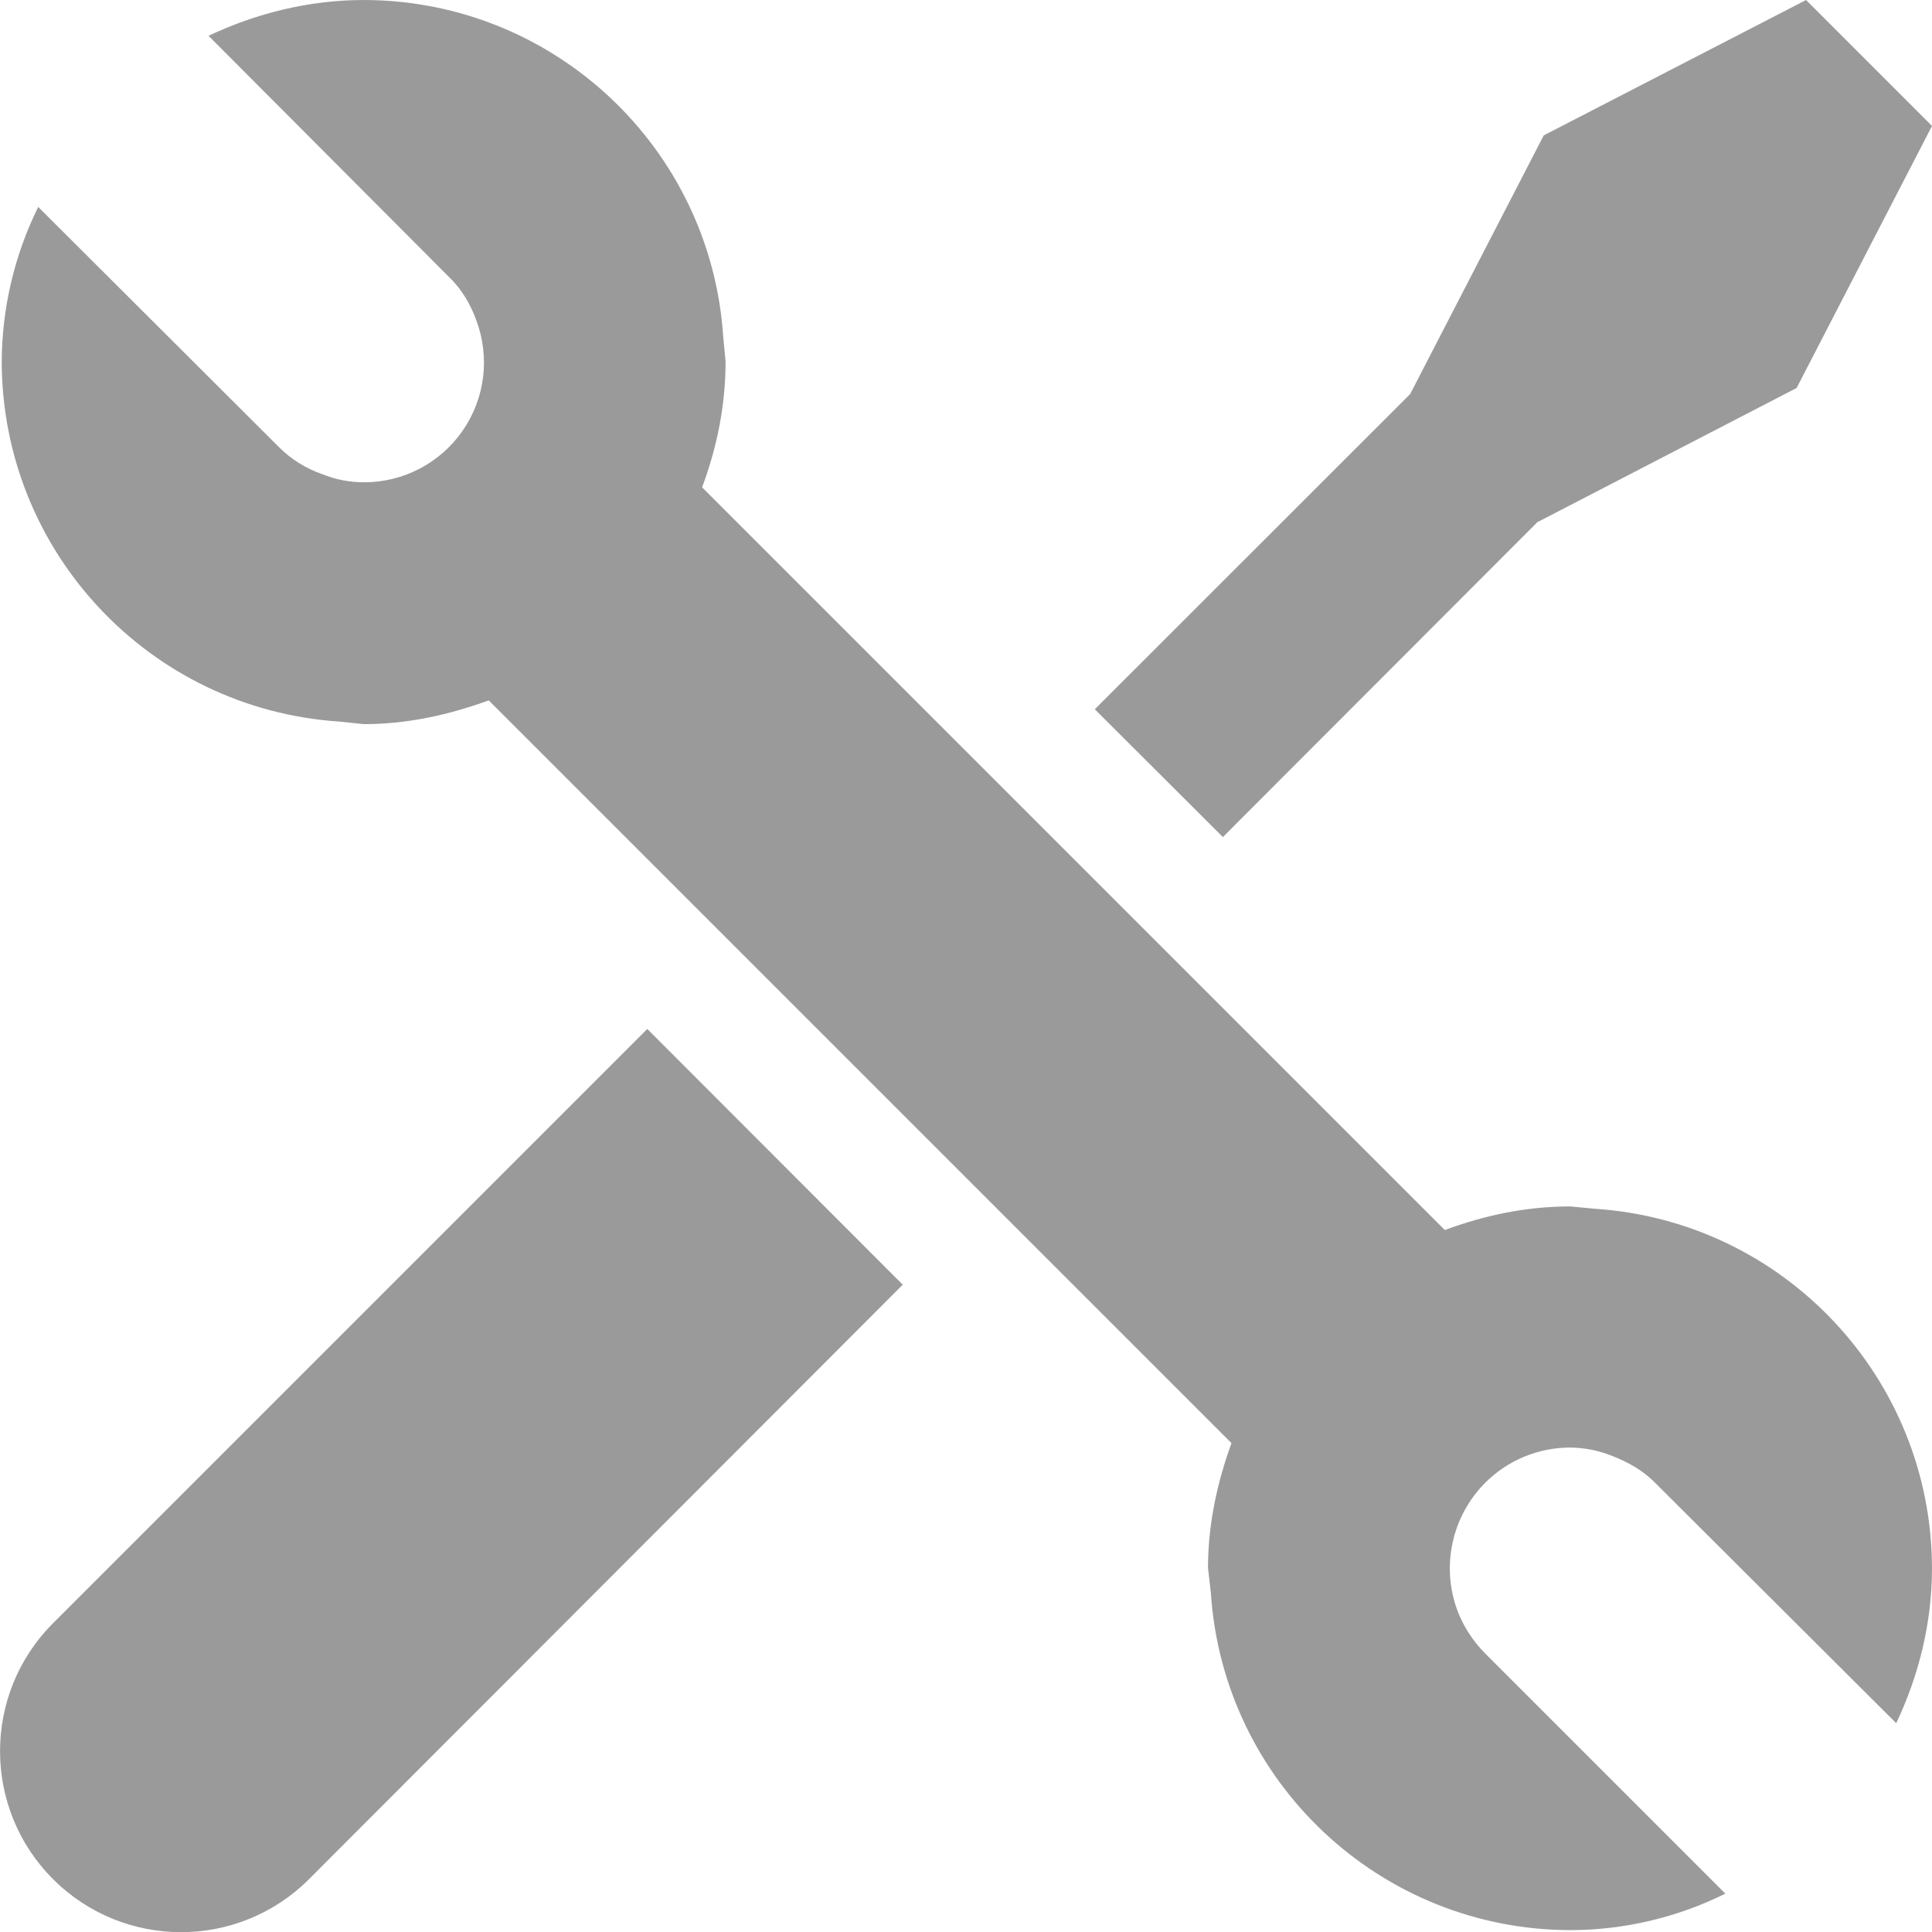
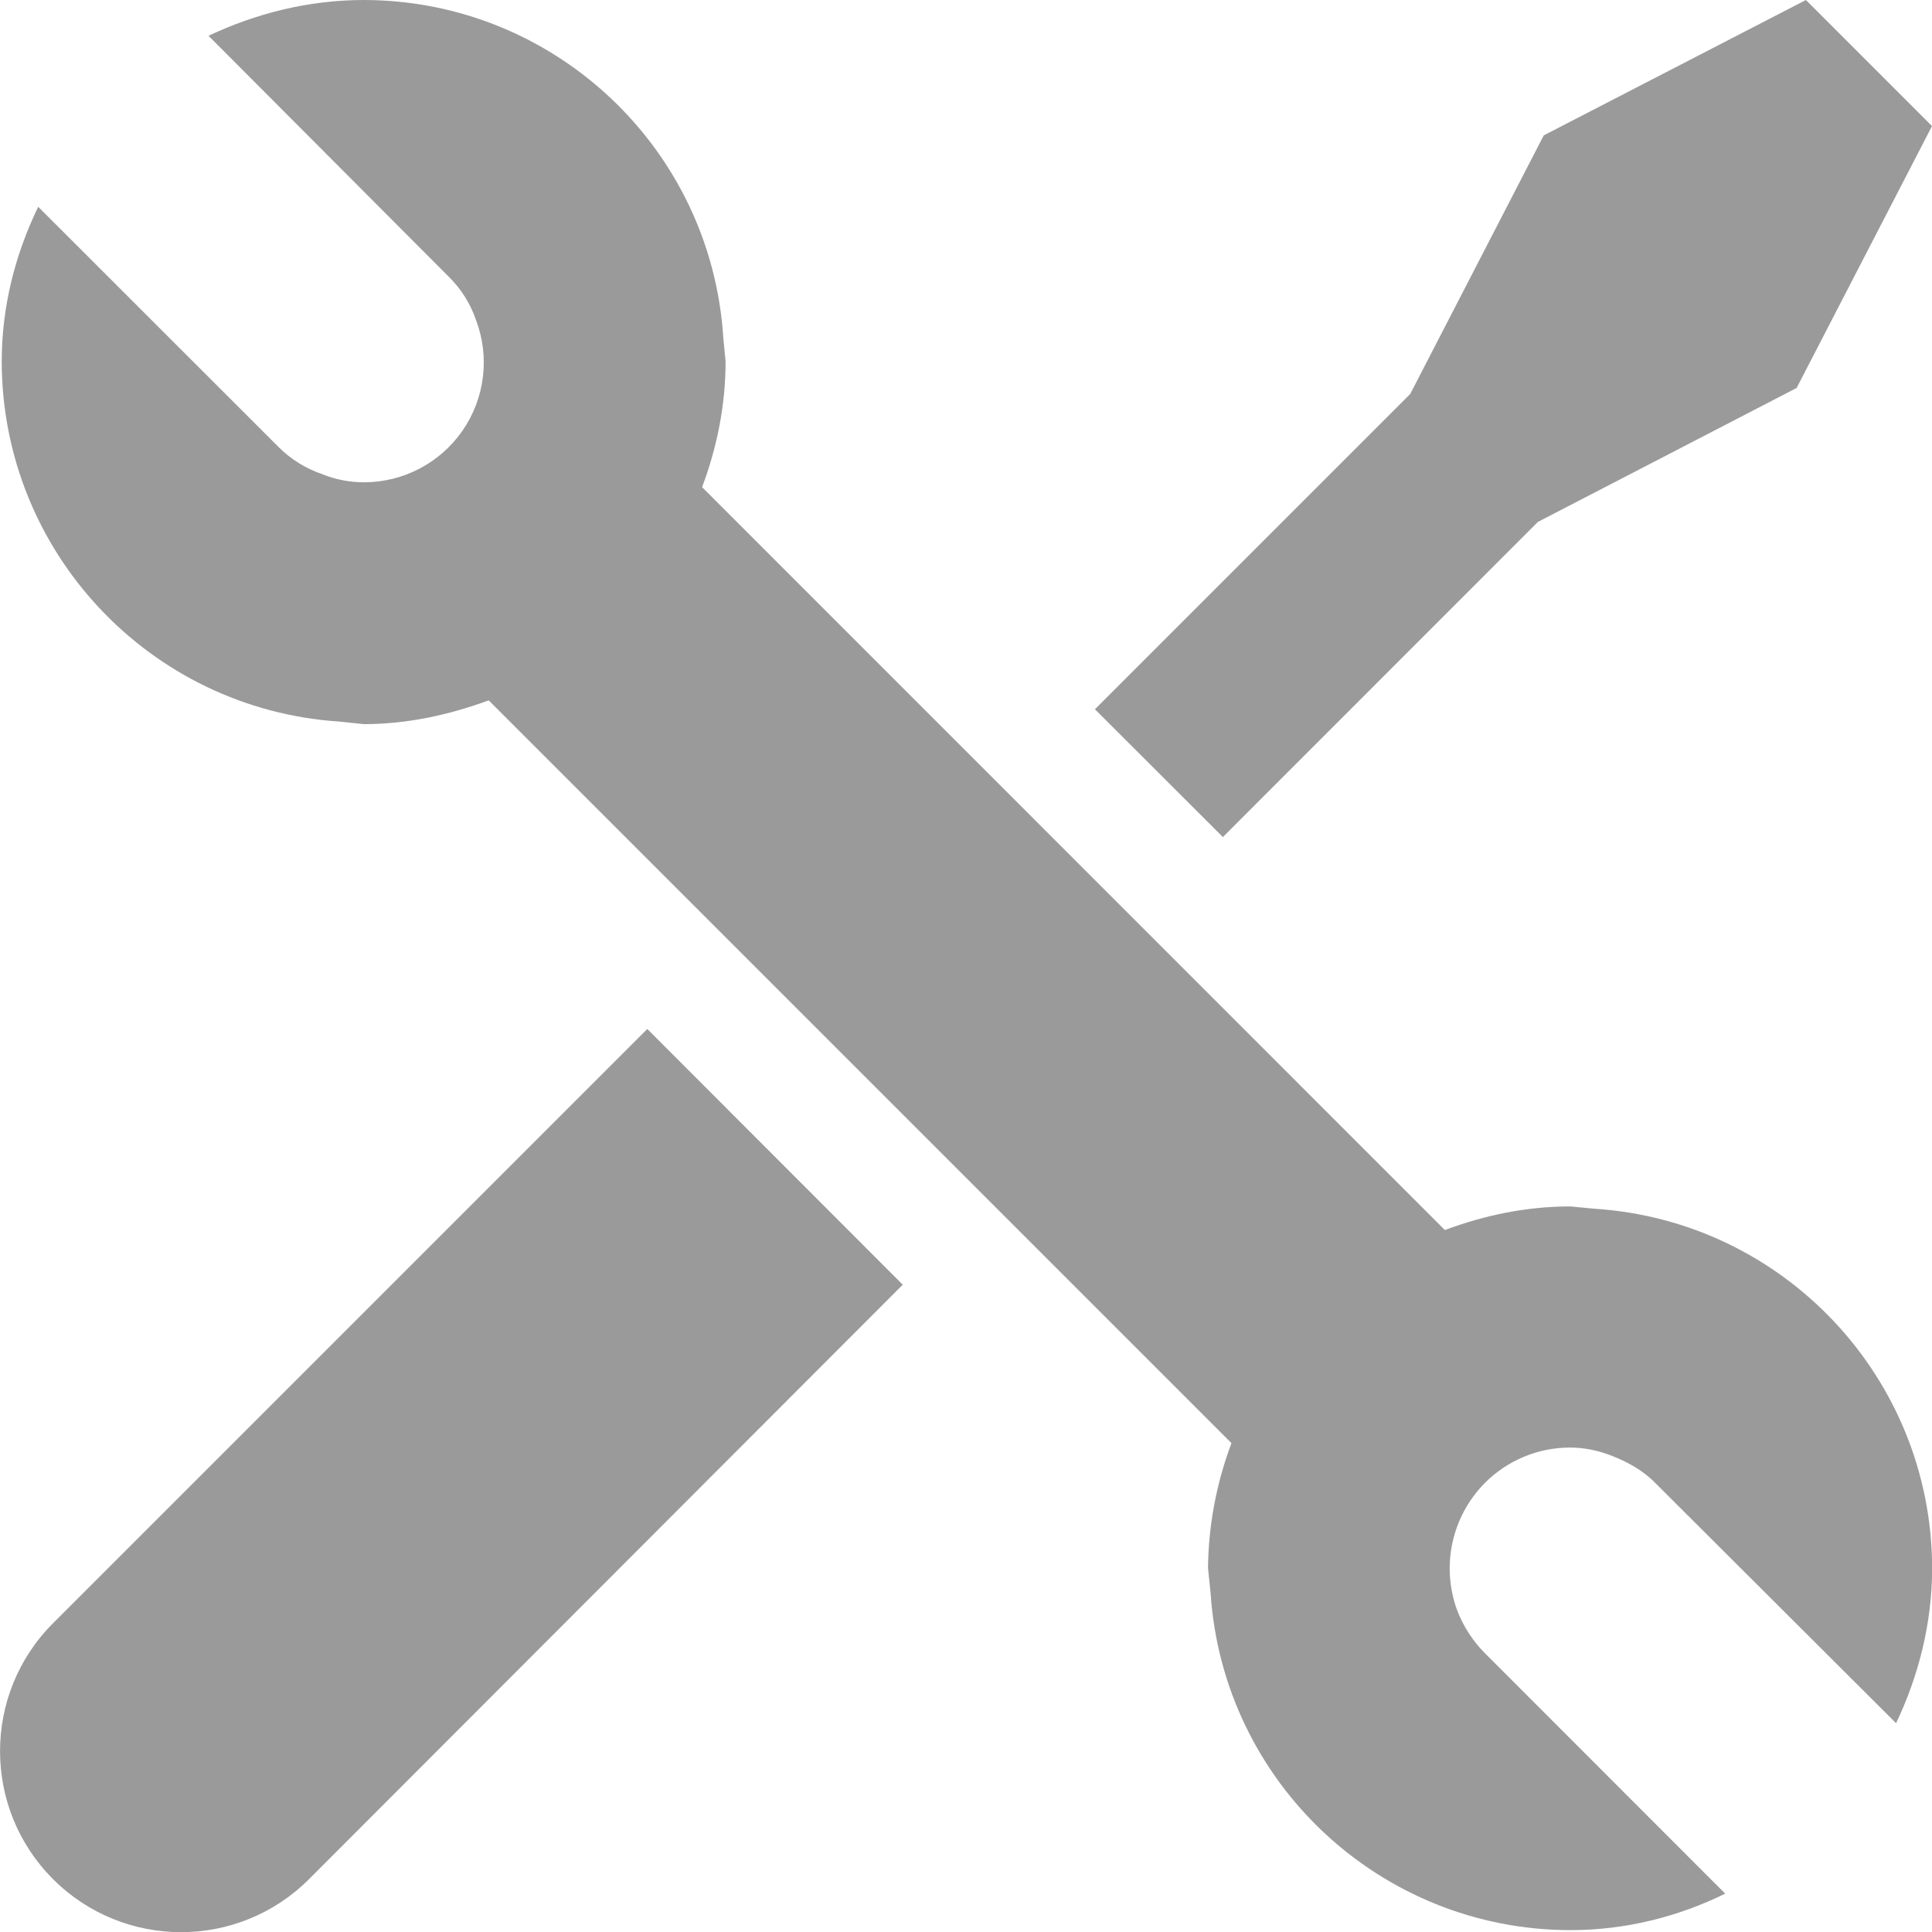
<svg xmlns="http://www.w3.org/2000/svg" width="13.5" height="13.5" viewBox="0 0 13.5 13.5">
  <g fill="#9B9A9A">
-     <path d="M.37 11.343a1.264 1.264 0 0 0 1.79 1.787l4.148-4.153L4.523 7.19.37 11.343zm0 0M10.746 3.647l1.808-.936L13.5.88 12.62 0l-1.833.946-.933 1.807L7.65 4.956l.895.893 2.2-2.203zm0 0" />
-     <path d="M11.14 8.446l-.167-.016c-.31 0-.6.062-.877.165l-5.19-5.19c.103-.276.164-.57.164-.88l-.016-.167A2.52 2.52 0 0 0 2.544 0c-.39 0-.758.095-1.087.25l1.68 1.685c.09.086.152.194.19.3a.837.837 0 0 1-.783 1.135.773.773 0 0 1-.293-.057.79.79 0 0 1-.303-.19L.267 1.446a2.47 2.47 0 0 0-.255 1.082A2.525 2.525 0 0 0 2.37 5.042l.173.018c.308 0 .6-.067.872-.166l5.19 5.19c-.098.27-.164.563-.164.872l.02.174a2.522 2.522 0 0 0 2.513 2.357 2.45 2.45 0 0 0 1.082-.255l-1.68-1.68a.86.86 0 0 1-.193-.3.848.848 0 0 1 .194-.89.838.838 0 0 1 .597-.247.8.8 0 0 1 .29.058c.108.042.216.1.303.19l1.683 1.678c.155-.327.25-.694.25-1.085a2.522 2.522 0 0 0-2.36-2.51zm0 0" />
+     <path d="M.37 11.343a1.264 1.264 0 1 0 1.79 1.787l4.148-4.153L4.523 7.19.37 11.343zm0 0M10.746 3.647l1.808-.936.946-1.83L12.619 0l-1.832.946-.933 1.807-2.203 2.203.894.893 2.201-2.202zm0 0" />
+     <path d="M11.141 8.446l-.168-.016c-.309 0-.601.062-.877.165l-5.19-5.191c.103-.275.164-.569.164-.878l-.016-.168A2.52 2.52 0 0 0 2.544 0c-.391 0-.758.095-1.087.25l1.68 1.685a.773.773 0 0 1 .189.301.837.837 0 0 1-.782 1.134.773.773 0 0 1-.293-.057.79.79 0 0 1-.304-.189L.267 1.445c-.16.33-.255.695-.255 1.082A2.525 2.525 0 0 0 2.37 5.042l.173.018c.308 0 .601-.067.872-.166l5.19 5.19a2.558 2.558 0 0 0-.164.872l.018.174a2.522 2.522 0 0 0 2.514 2.357c.387 0 .754-.094 1.082-.255l-1.679-1.68a.86.86 0 0 1-.194-.3.848.848 0 0 1 .194-.89.838.838 0 0 1 .597-.247c.098 0 .197.021.291.058.107.042.215.1.302.189l1.683 1.679c.156-.328.252-.695.252-1.086a2.522 2.522 0 0 0-2.36-2.509zm0 0" />
  </g>
</svg>
